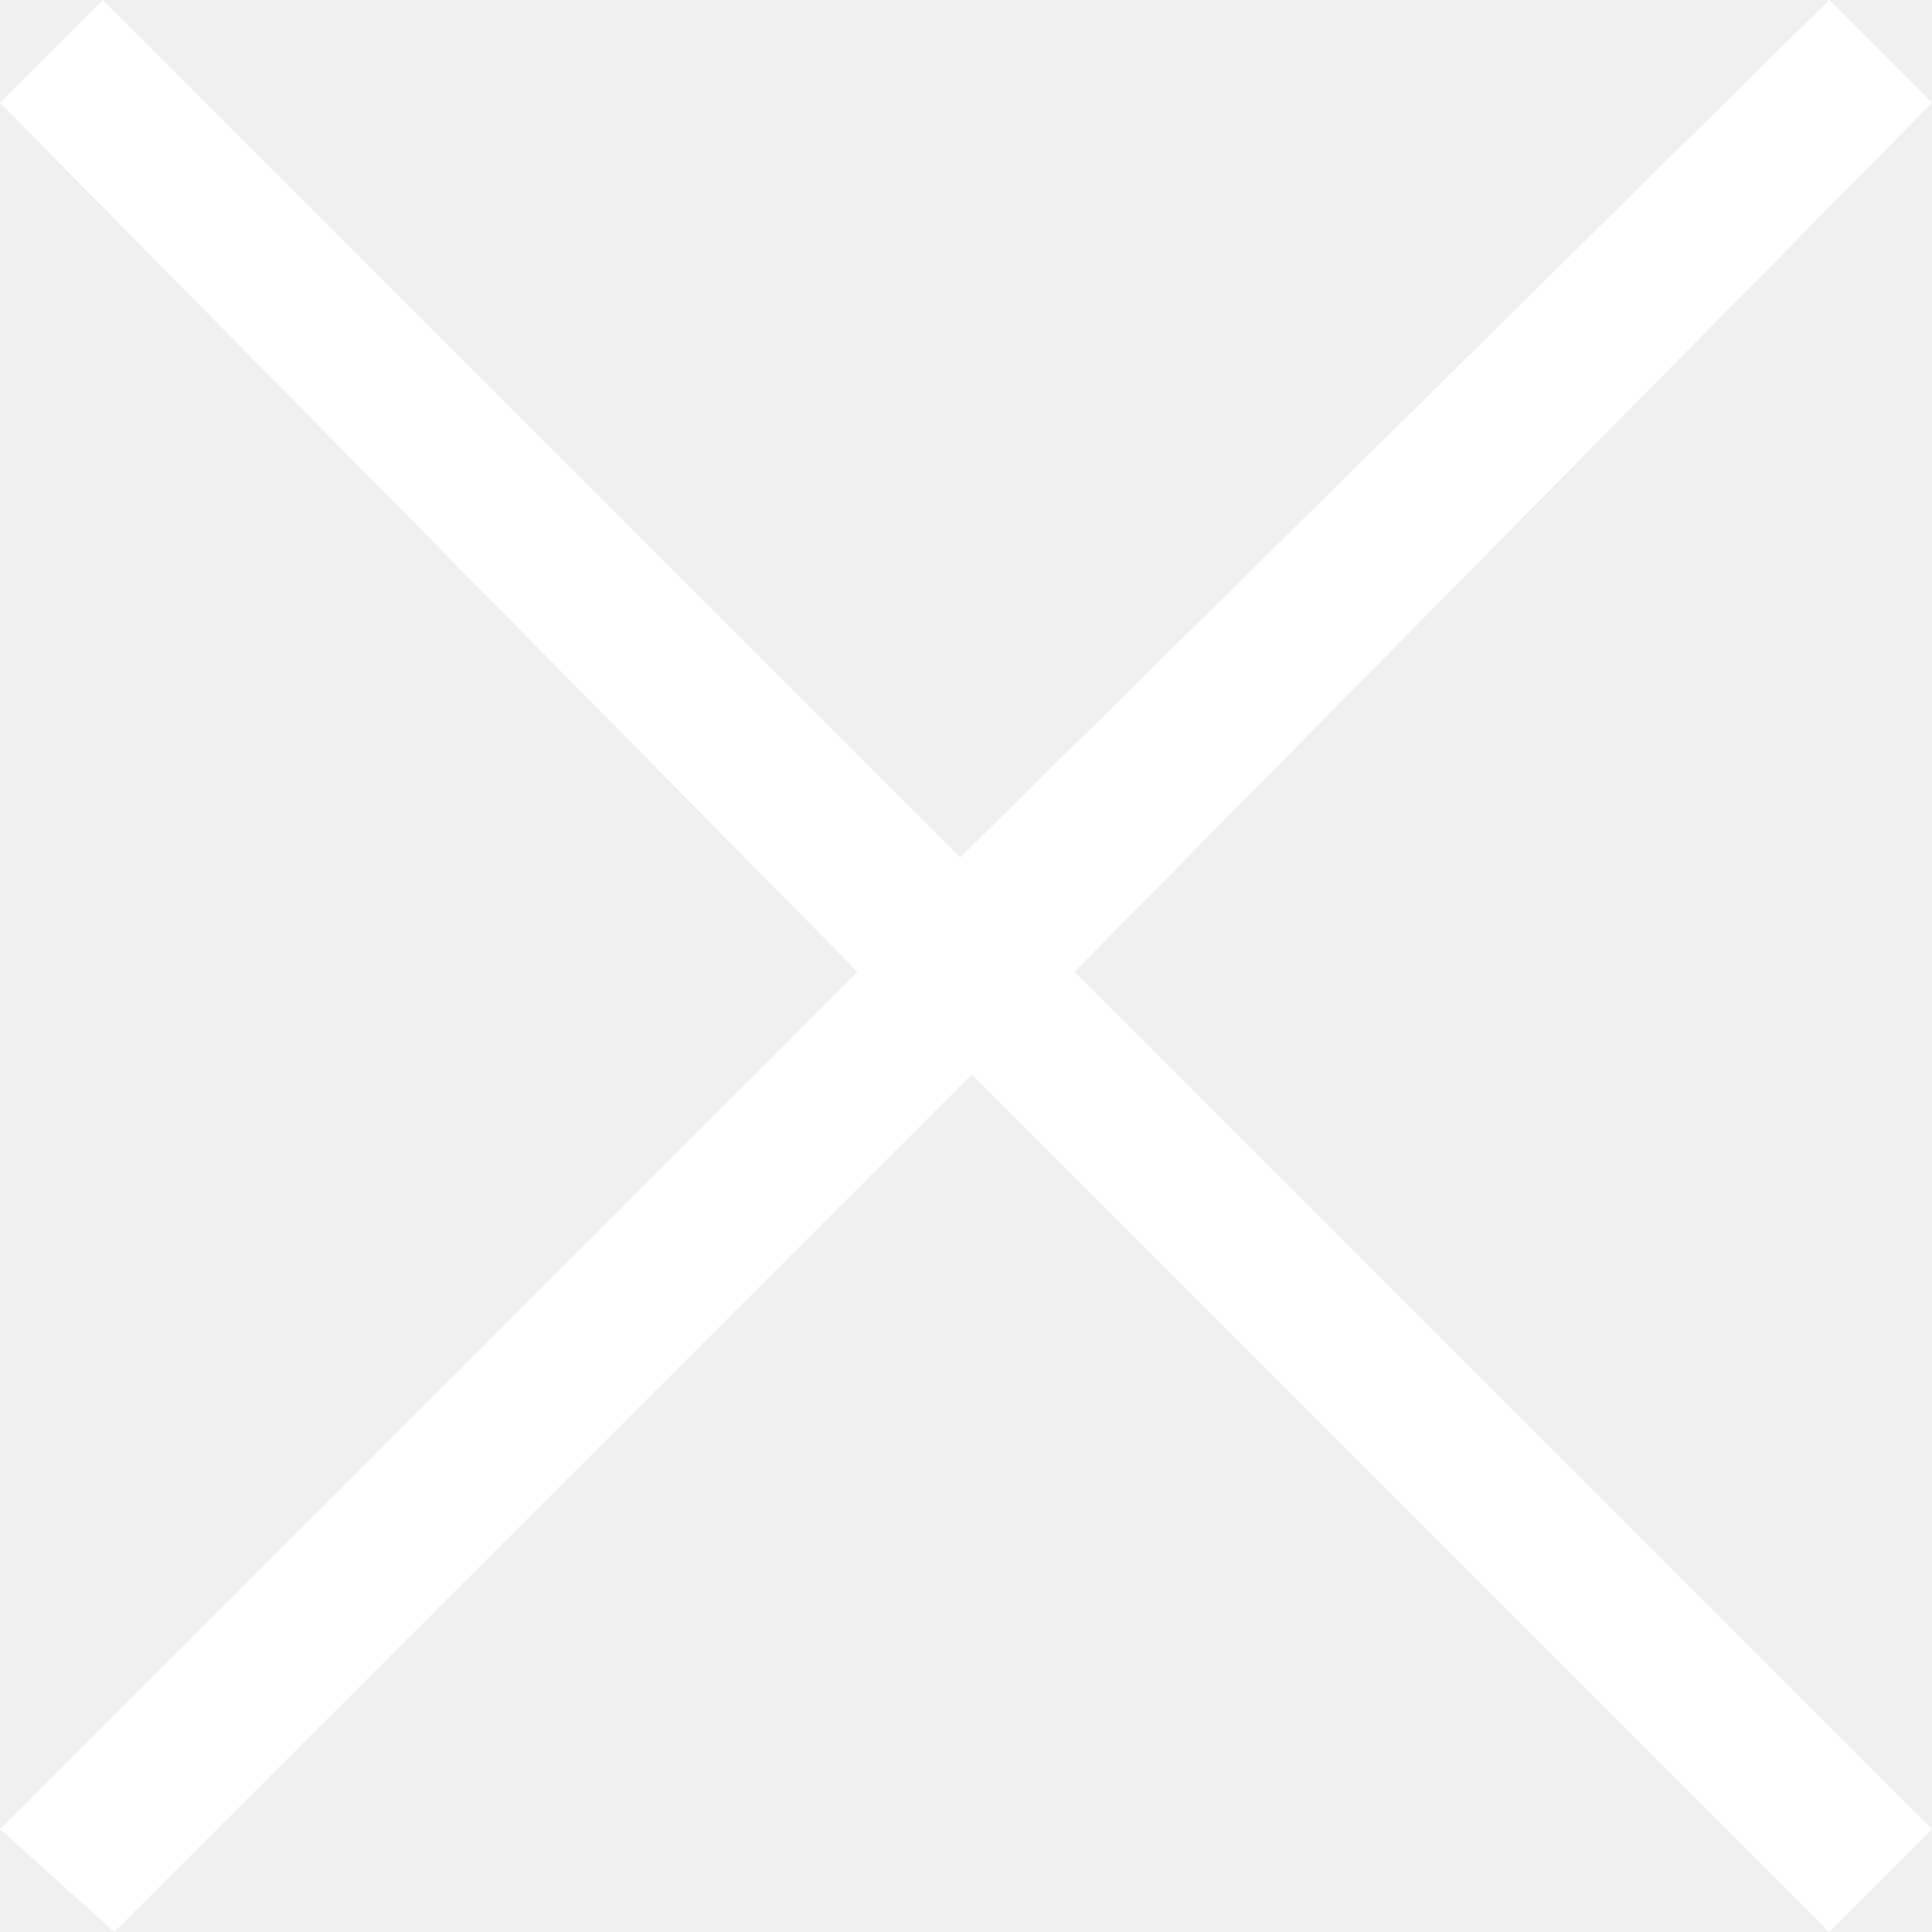
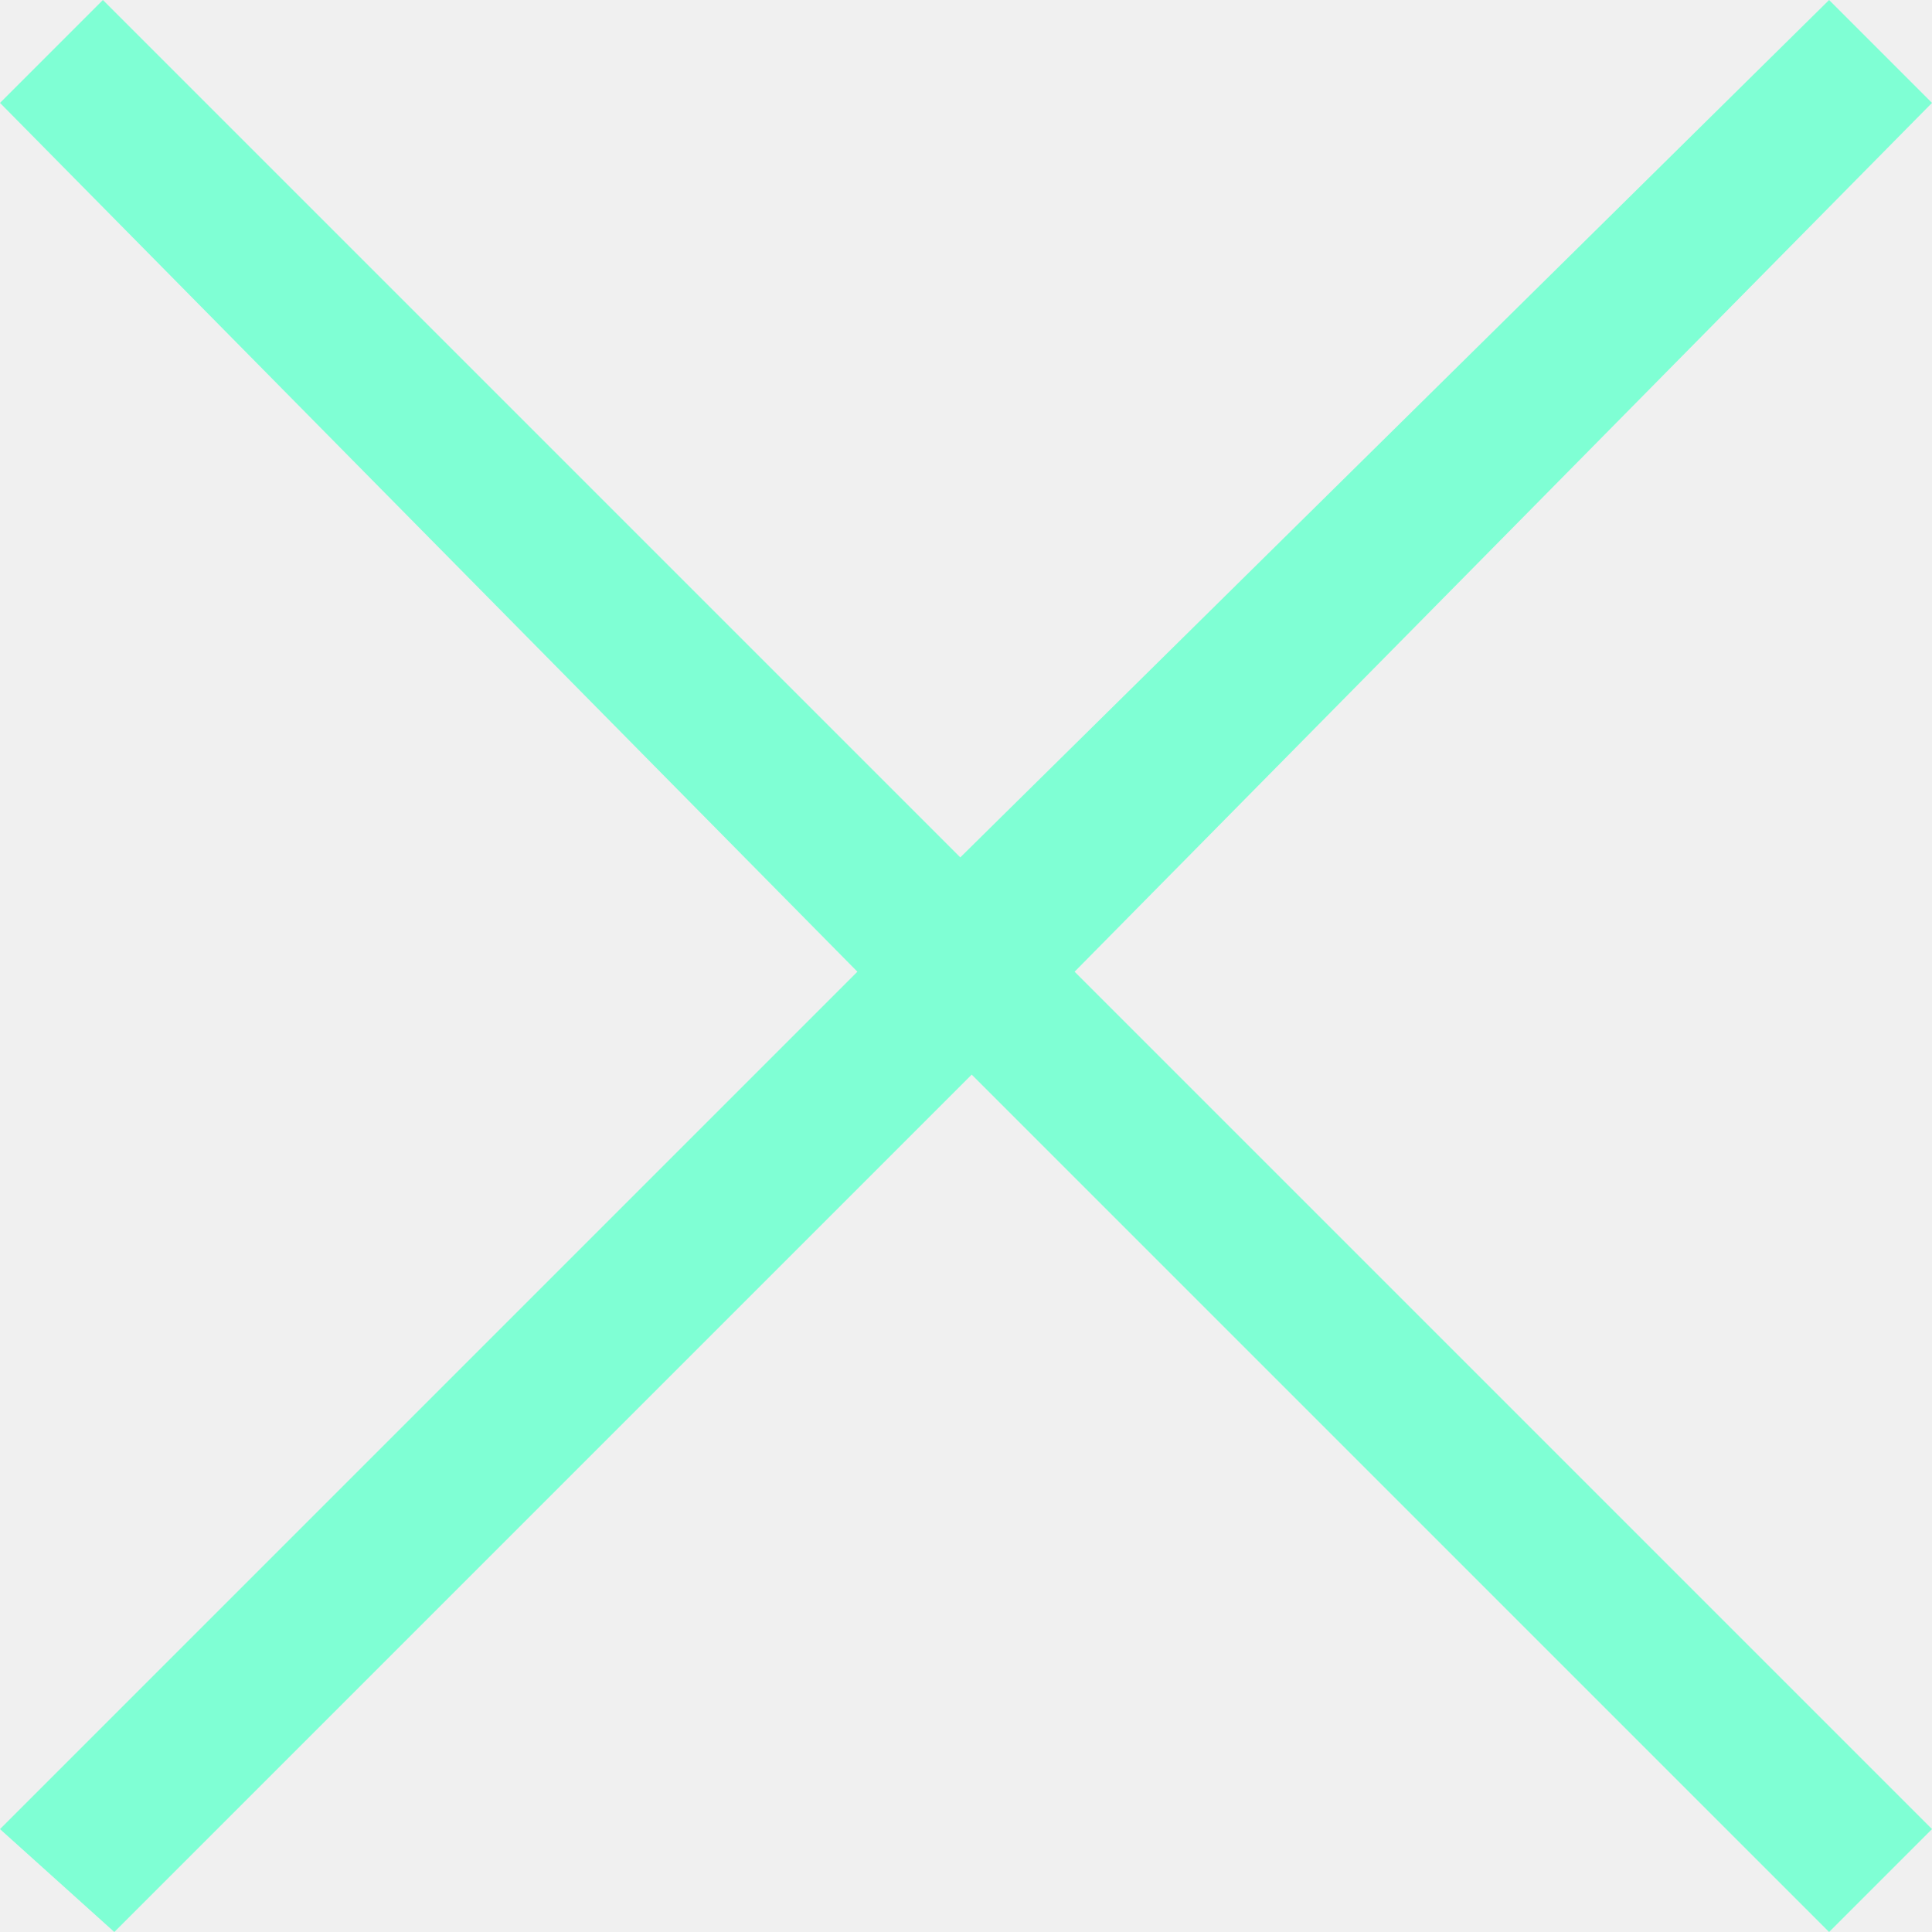
<svg xmlns="http://www.w3.org/2000/svg" version="1.1" id="Слой_1" shape-rendering="geometricPrecision" image-rendering="optimizeQuality" text-rendering="geometricPrecision" x="0px" y="0px" viewBox="0 0 16.9 16.9" style="enable-background:new 0 0 16.9 16.9;" xml:space="preserve">
  <style type="text/css">
- 	.st0{fill:#FFFFFF;}
+ 	.st0{fill:#7FFFD4;}
</style>
  <path id="Layer_x0020_1" class="st0" d="M0.9,0l7.5,7.5L16,0l0.9,0.9L9.4,8.5l7.5,7.5L16,16.9L8.5,9.4L1,16.9L0,16l7.5-7.5L0,0.9  L0.9,0z" />
</svg>
